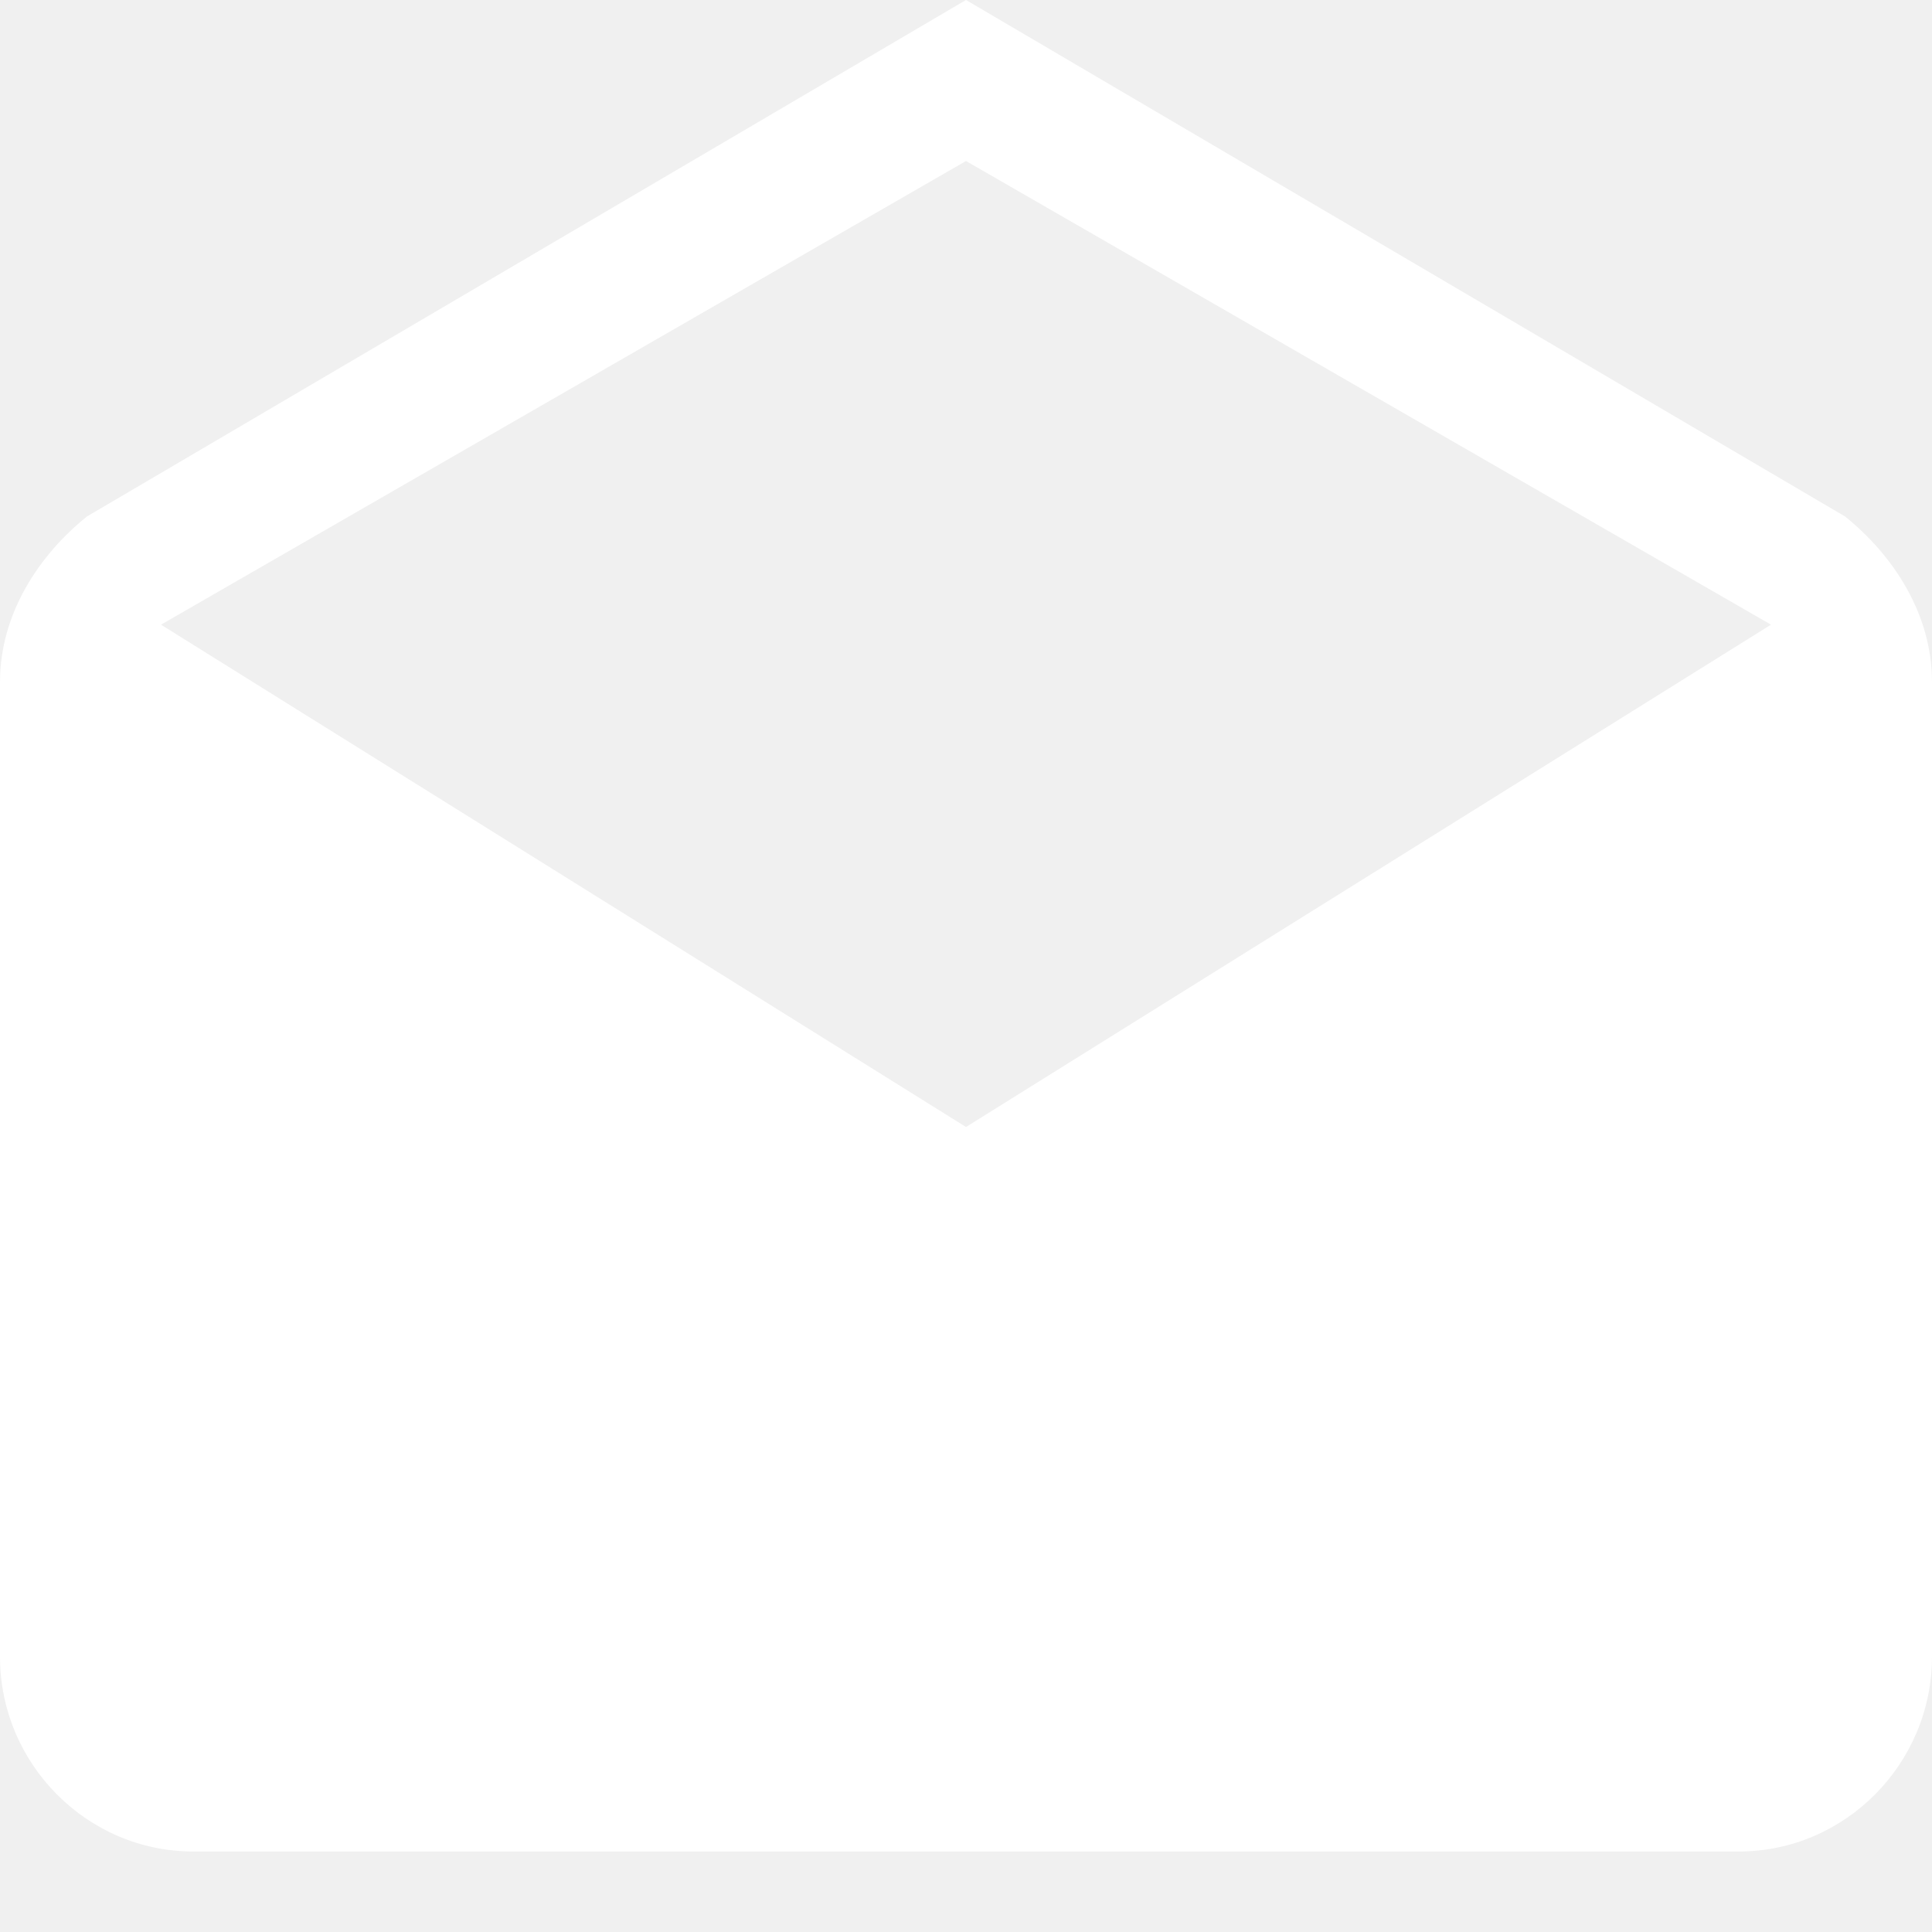
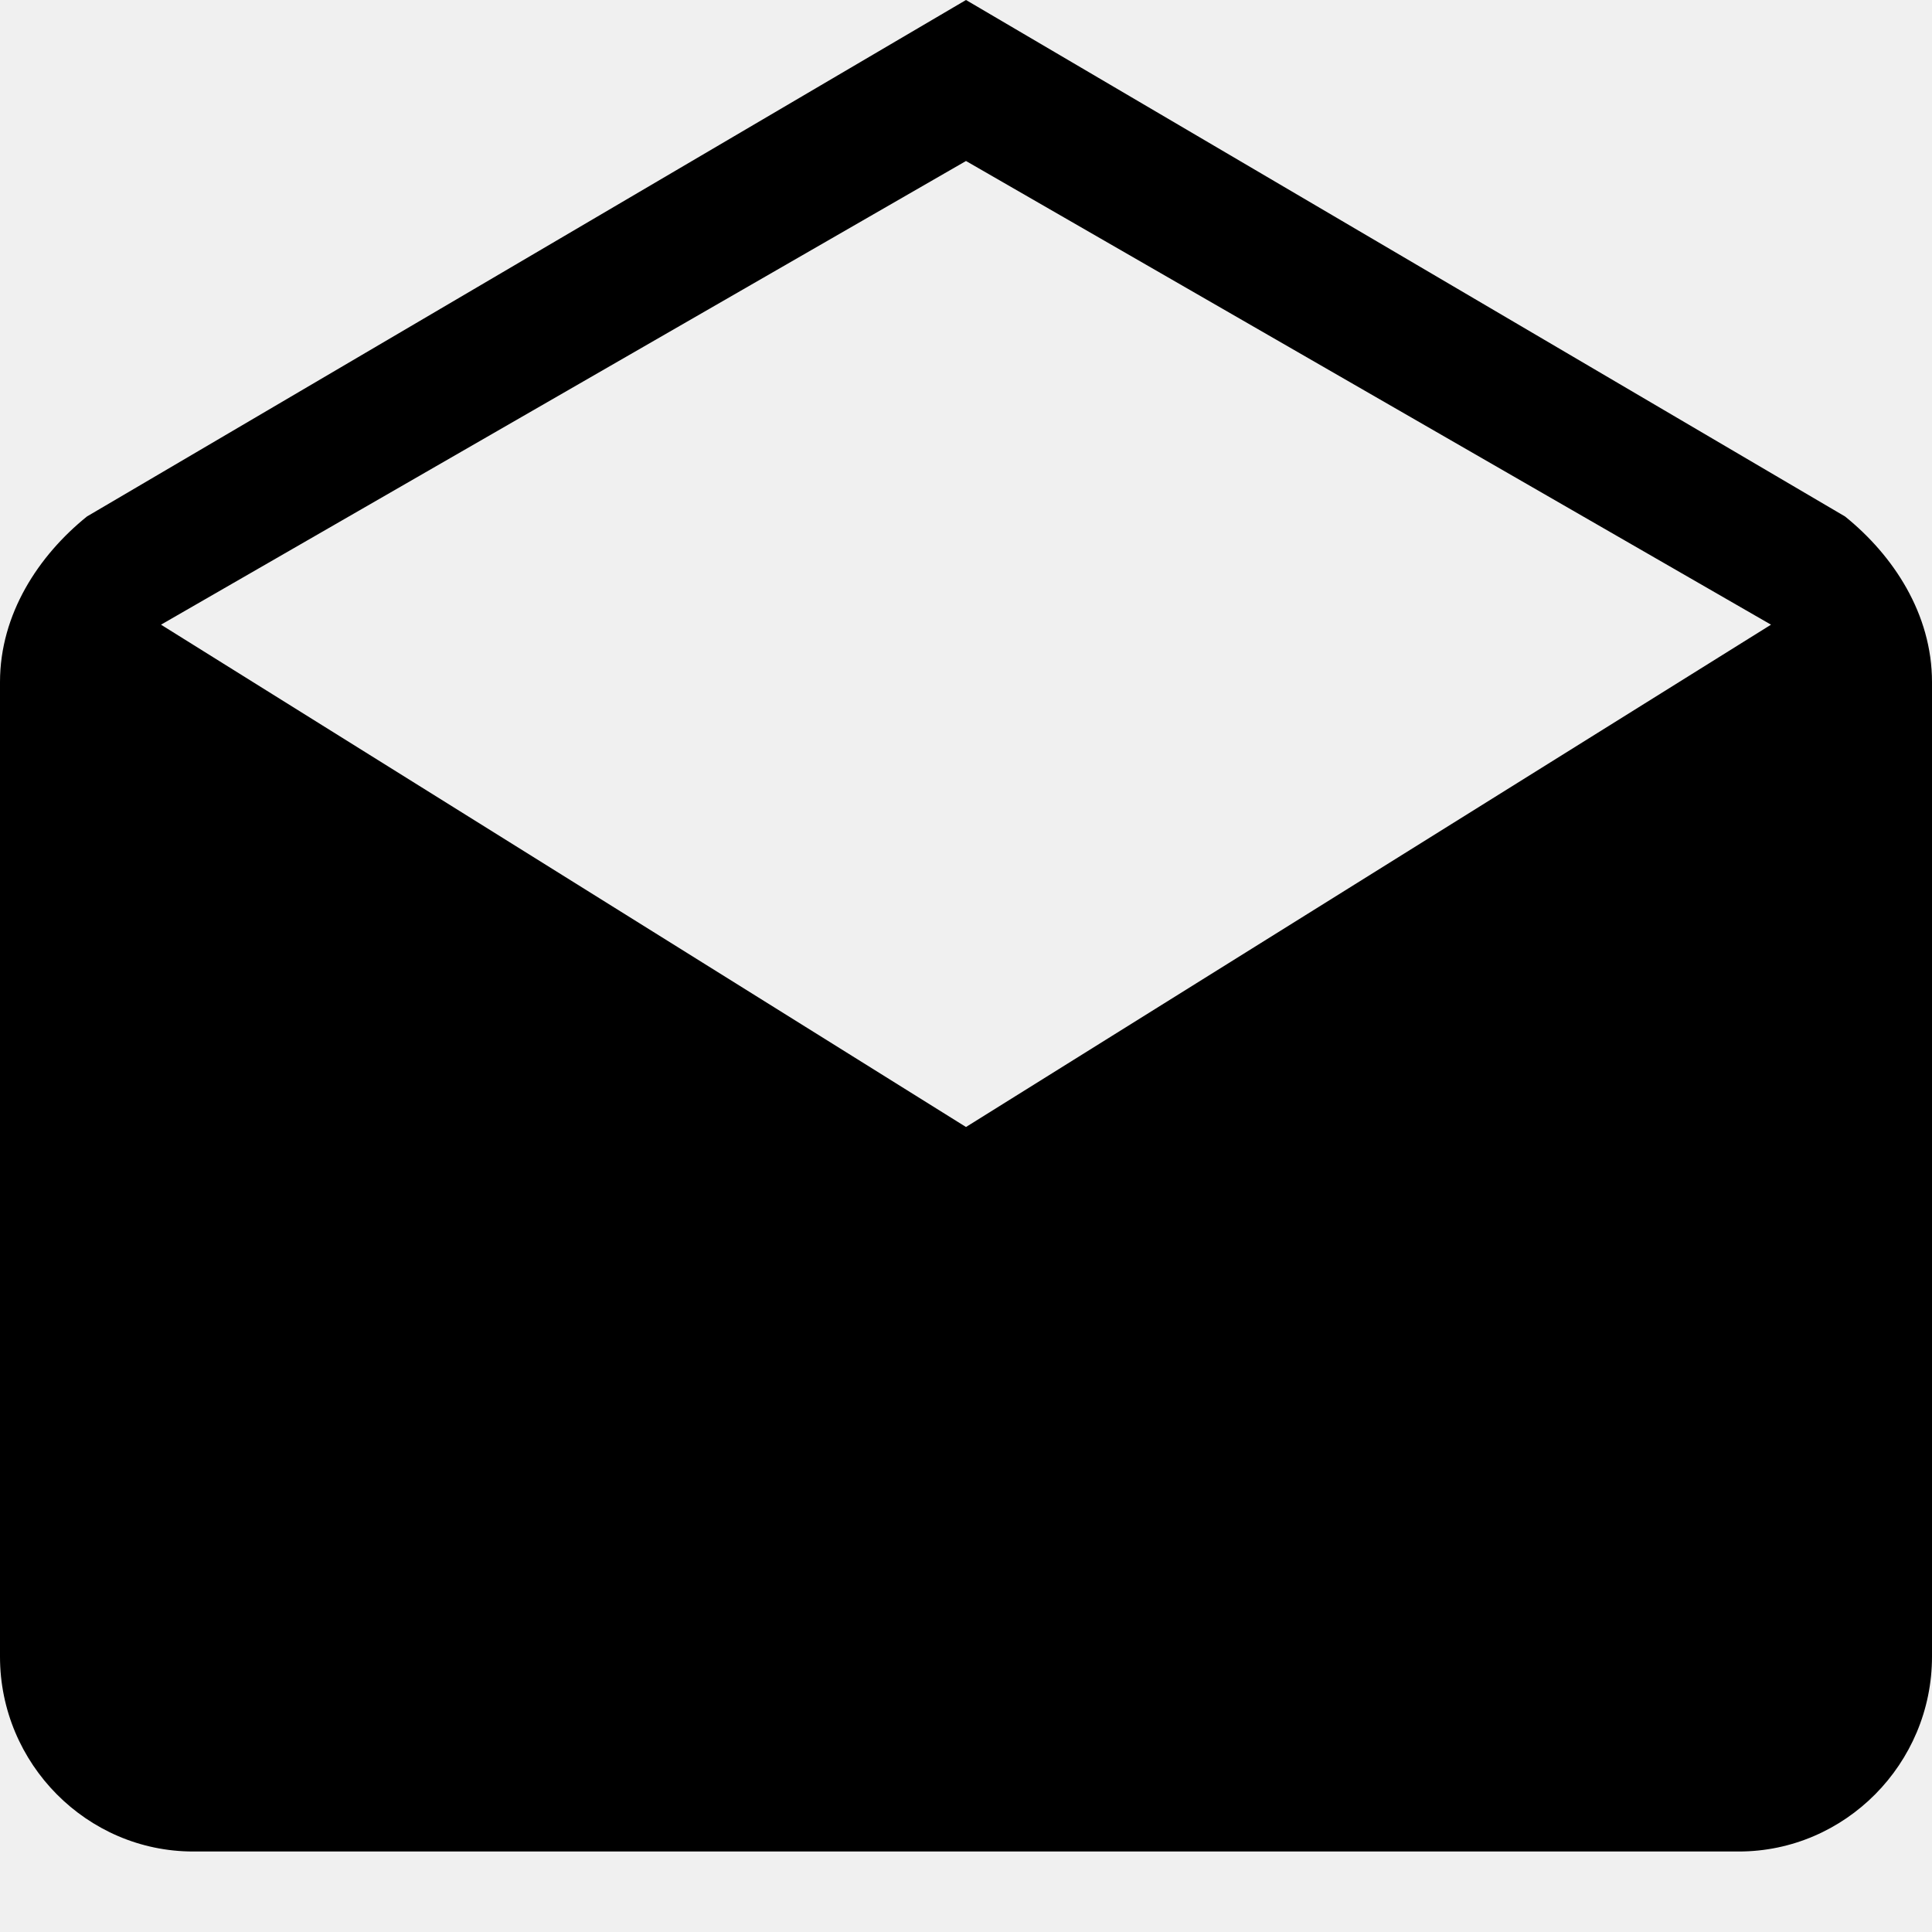
<svg xmlns="http://www.w3.org/2000/svg" width="18" height="18" viewBox="0 0 18 18">
-   <path d="M18 6.355c0-.635-.36-1.18-.81-1.543L9 0 .81 4.812C.36 5.175 0 5.72 0 6.355v9.08c0 .998.81 1.815 1.8 1.815h14.4c.99 0 1.8-.817 1.8-1.816v-9.08zM9 10.5L1.5 5.82 9 1.5l7.5 4.32L9 10.5z" fill-rule="nonzero" fill="#FFF" />
+   <path d="M18 6.355c0-.635-.36-1.18-.81-1.543L9 0 .81 4.812C.36 5.175 0 5.72 0 6.355v9.08c0 .998.81 1.815 1.8 1.815h14.4c.99 0 1.8-.817 1.8-1.816v-9.08zM9 10.5L1.5 5.82 9 1.5l7.5 4.32L9 10.5z" fill-rule="nonzero" fill="rgba(255, 143, 108, 1);" />
</svg>
